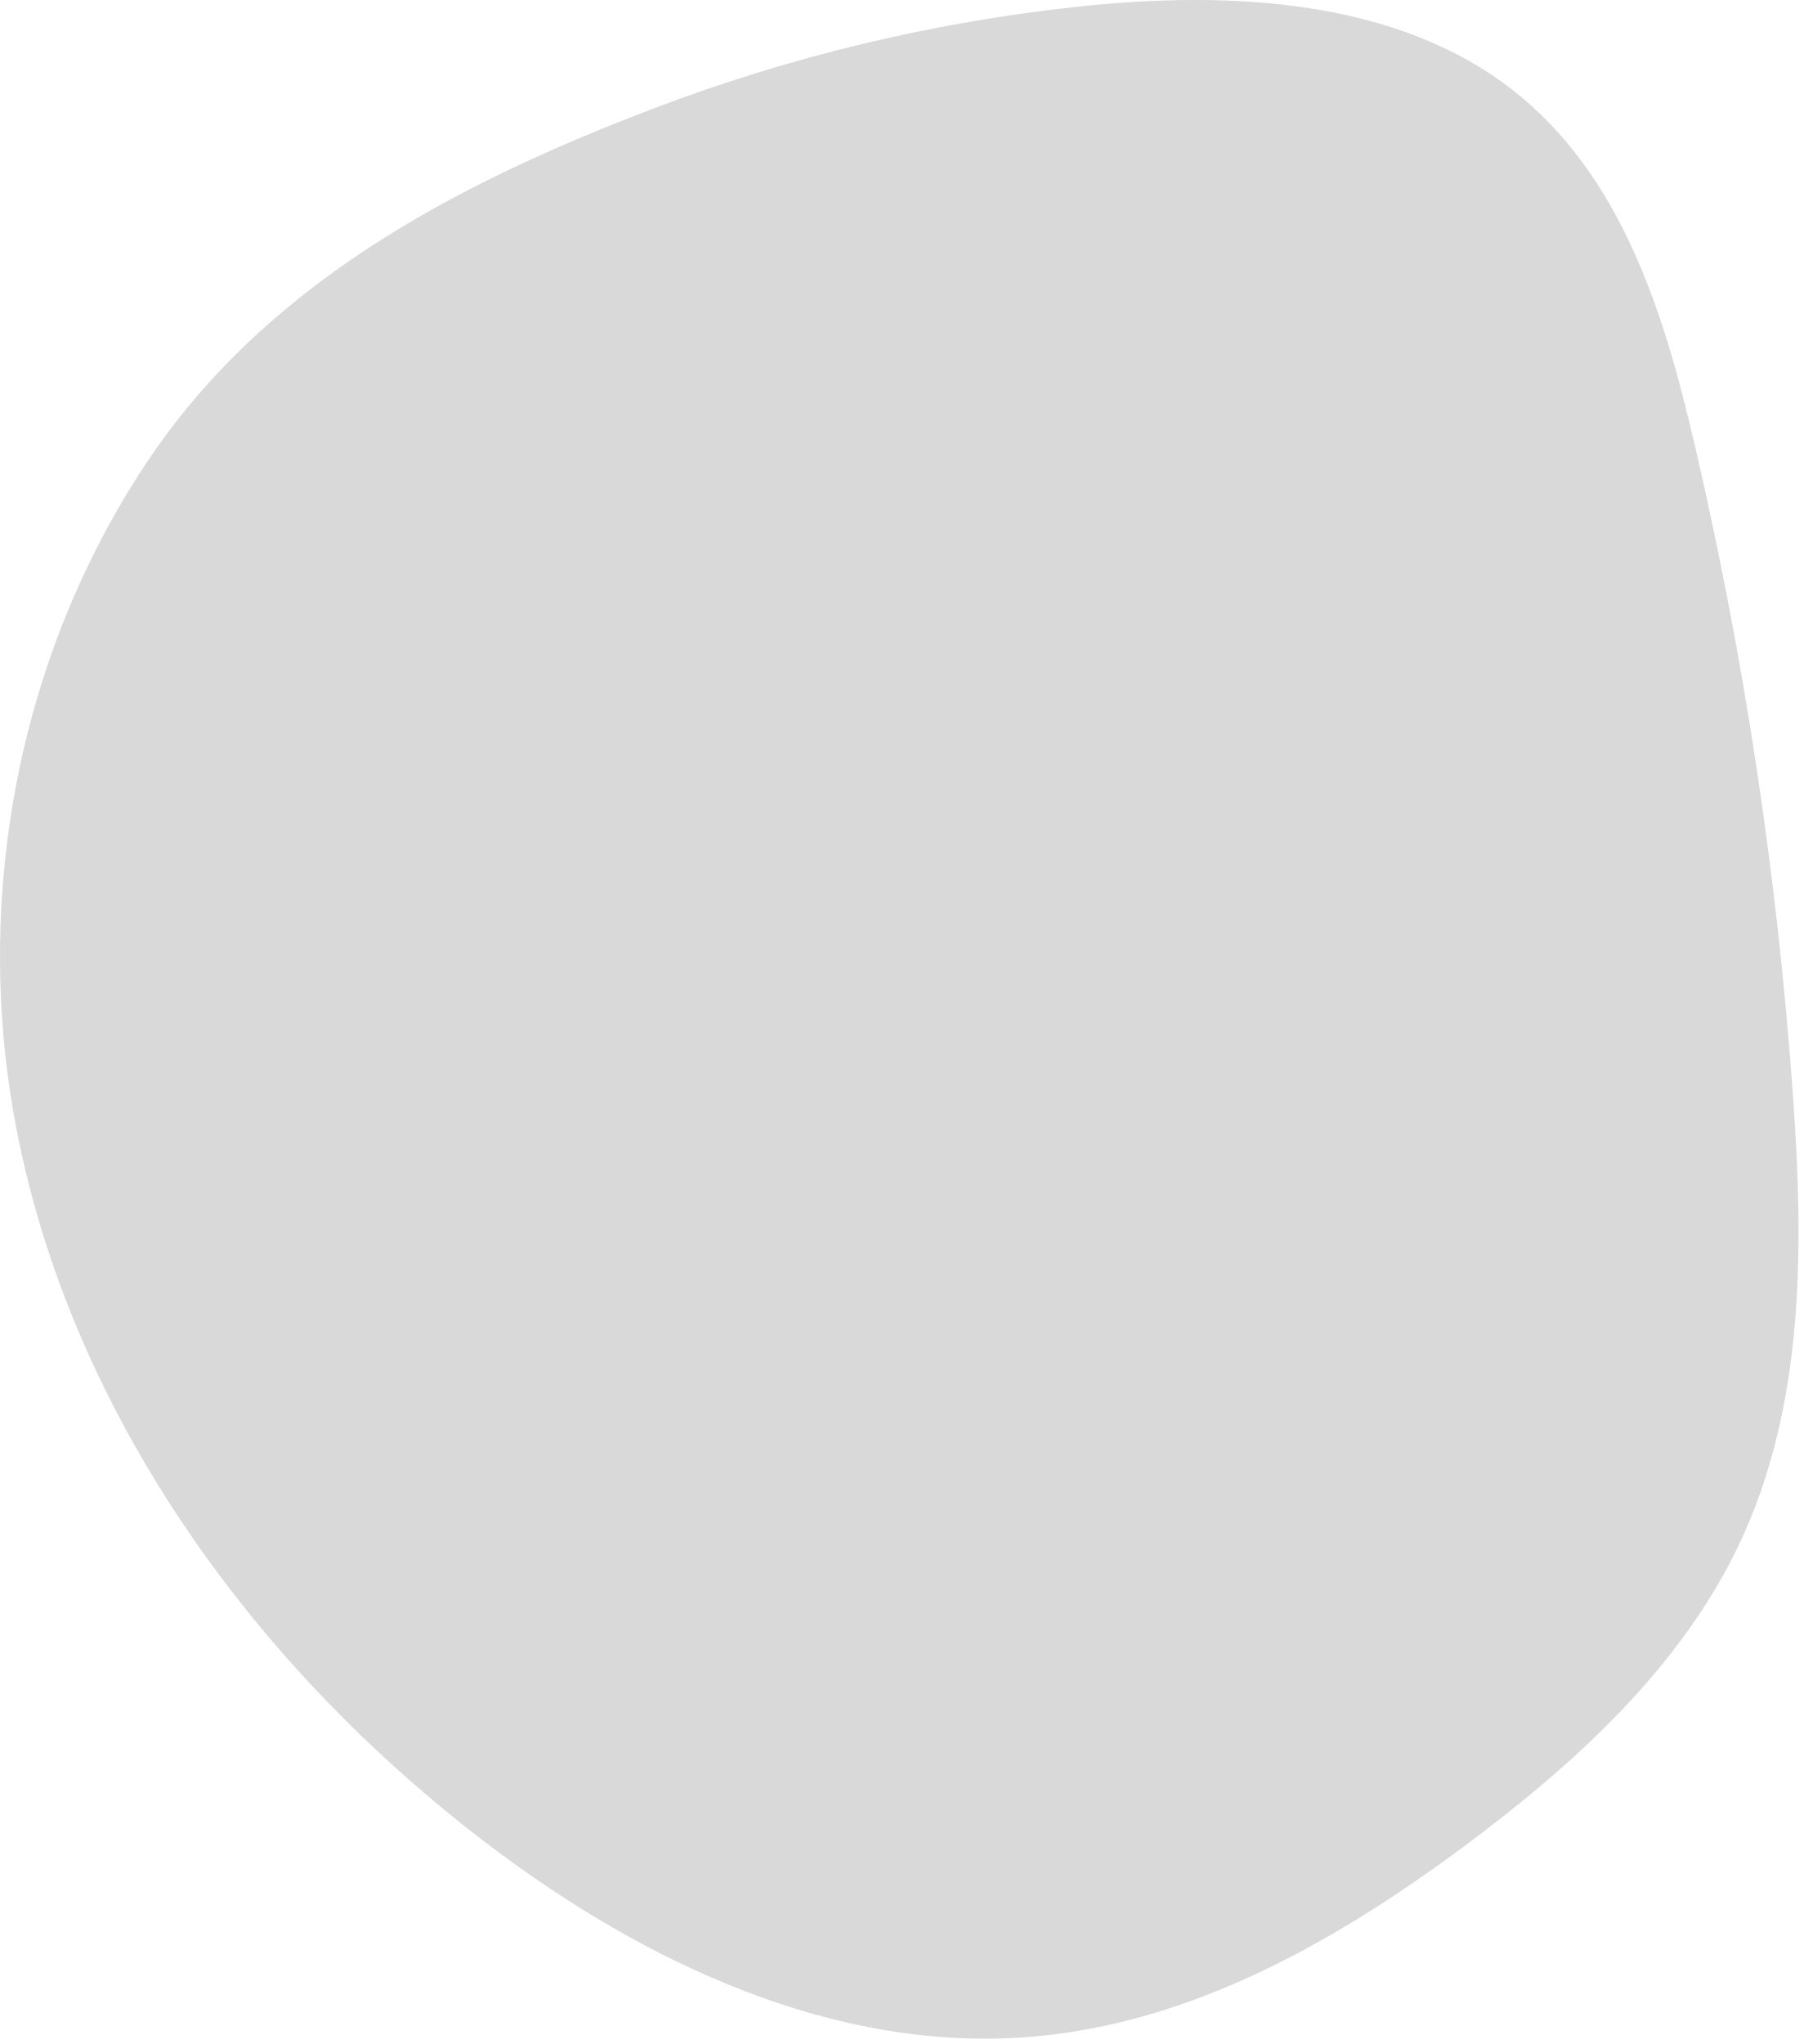
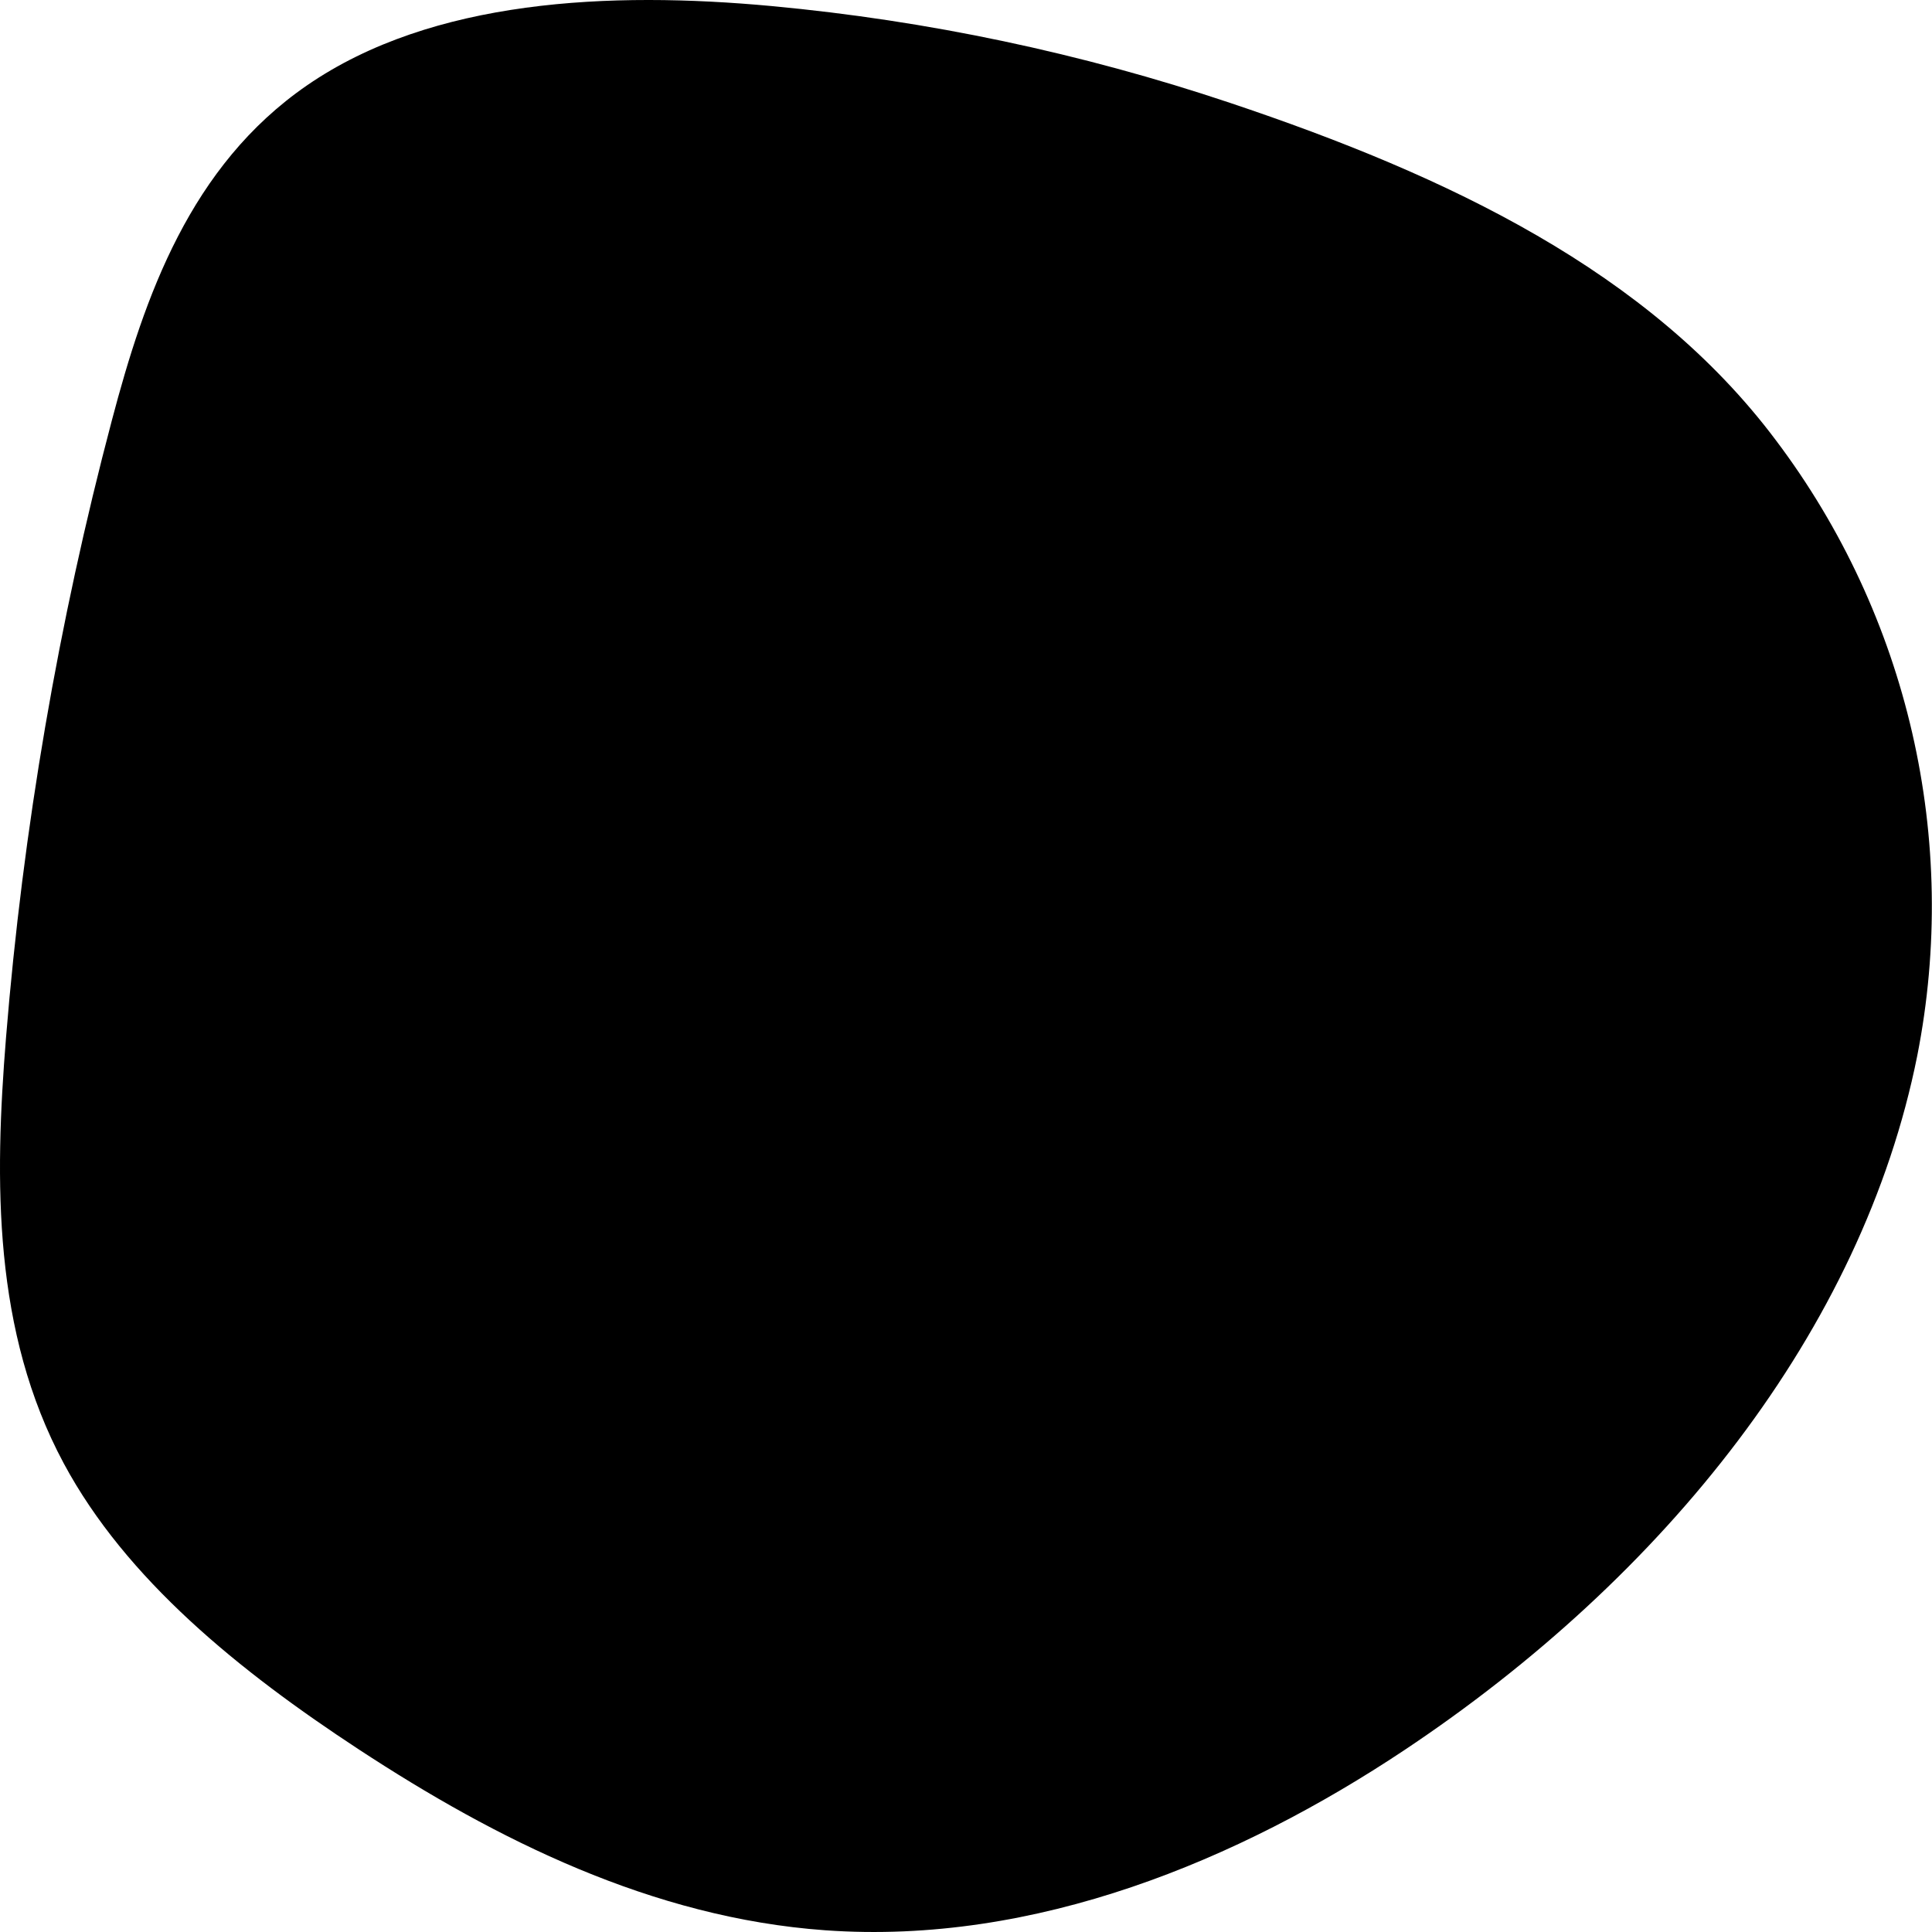
- <svg xmlns="http://www.w3.org/2000/svg" width="278" height="315" viewBox="0 0 278 315" fill="none">
-   <path d="M166.509 0.987C189.687 -1.451 215.201 -0.151 233.175 13.876C249.96 26.982 256.499 48.23 261.178 68.324C268.875 101.336 273.956 134.9 276.373 168.706C278.04 192.128 278.243 216.545 268.09 237.974C259.152 256.836 242.918 271.738 225.718 284.513C206.108 299.079 183.683 311.88 158.828 313.898C128.644 316.347 99.411 302.469 75.735 284.617C38.343 256.401 9.982 216.291 2.115 171.672C-3.899 137.551 2.93 101.028 22.405 71.591C40.55 44.157 69.451 28.597 100.746 16.723C121.893 8.669 143.998 3.38 166.509 0.987Z" fill="#D9D9D9" />
+ <svg xmlns="http://www.w3.org/2000/svg" id="Layer_1" data-name="Layer 1" viewBox="0 0 200 200">
+   <defs>
+     <style>.cls-1{fill-rule:evenodd;}</style>
+   </defs>
+   <path class="cls-1" d="M31.787,8.833C44.754-.096,63.16-.924,79.88.628a210.83,210.83,0,0,1,47.442,10.017c22.576,7.559,43.425,17.464,56.515,34.928a80.103,80.103,0,0,1,14.638,63.71c-5.676,28.403-26.136,53.937-53.11,71.898-17.08,11.365-38.169,20.199-59.944,18.64-17.93-1.285-34.108-9.434-48.254-18.706-12.408-8.132-24.12-17.619-30.567-29.626C-.725,137.848-.579,122.305.624,107.395A365.594,365.594,0,0,1,11.586,43.494C14.962,30.702,19.678,17.176,31.787,8.833Z" />
</svg>
